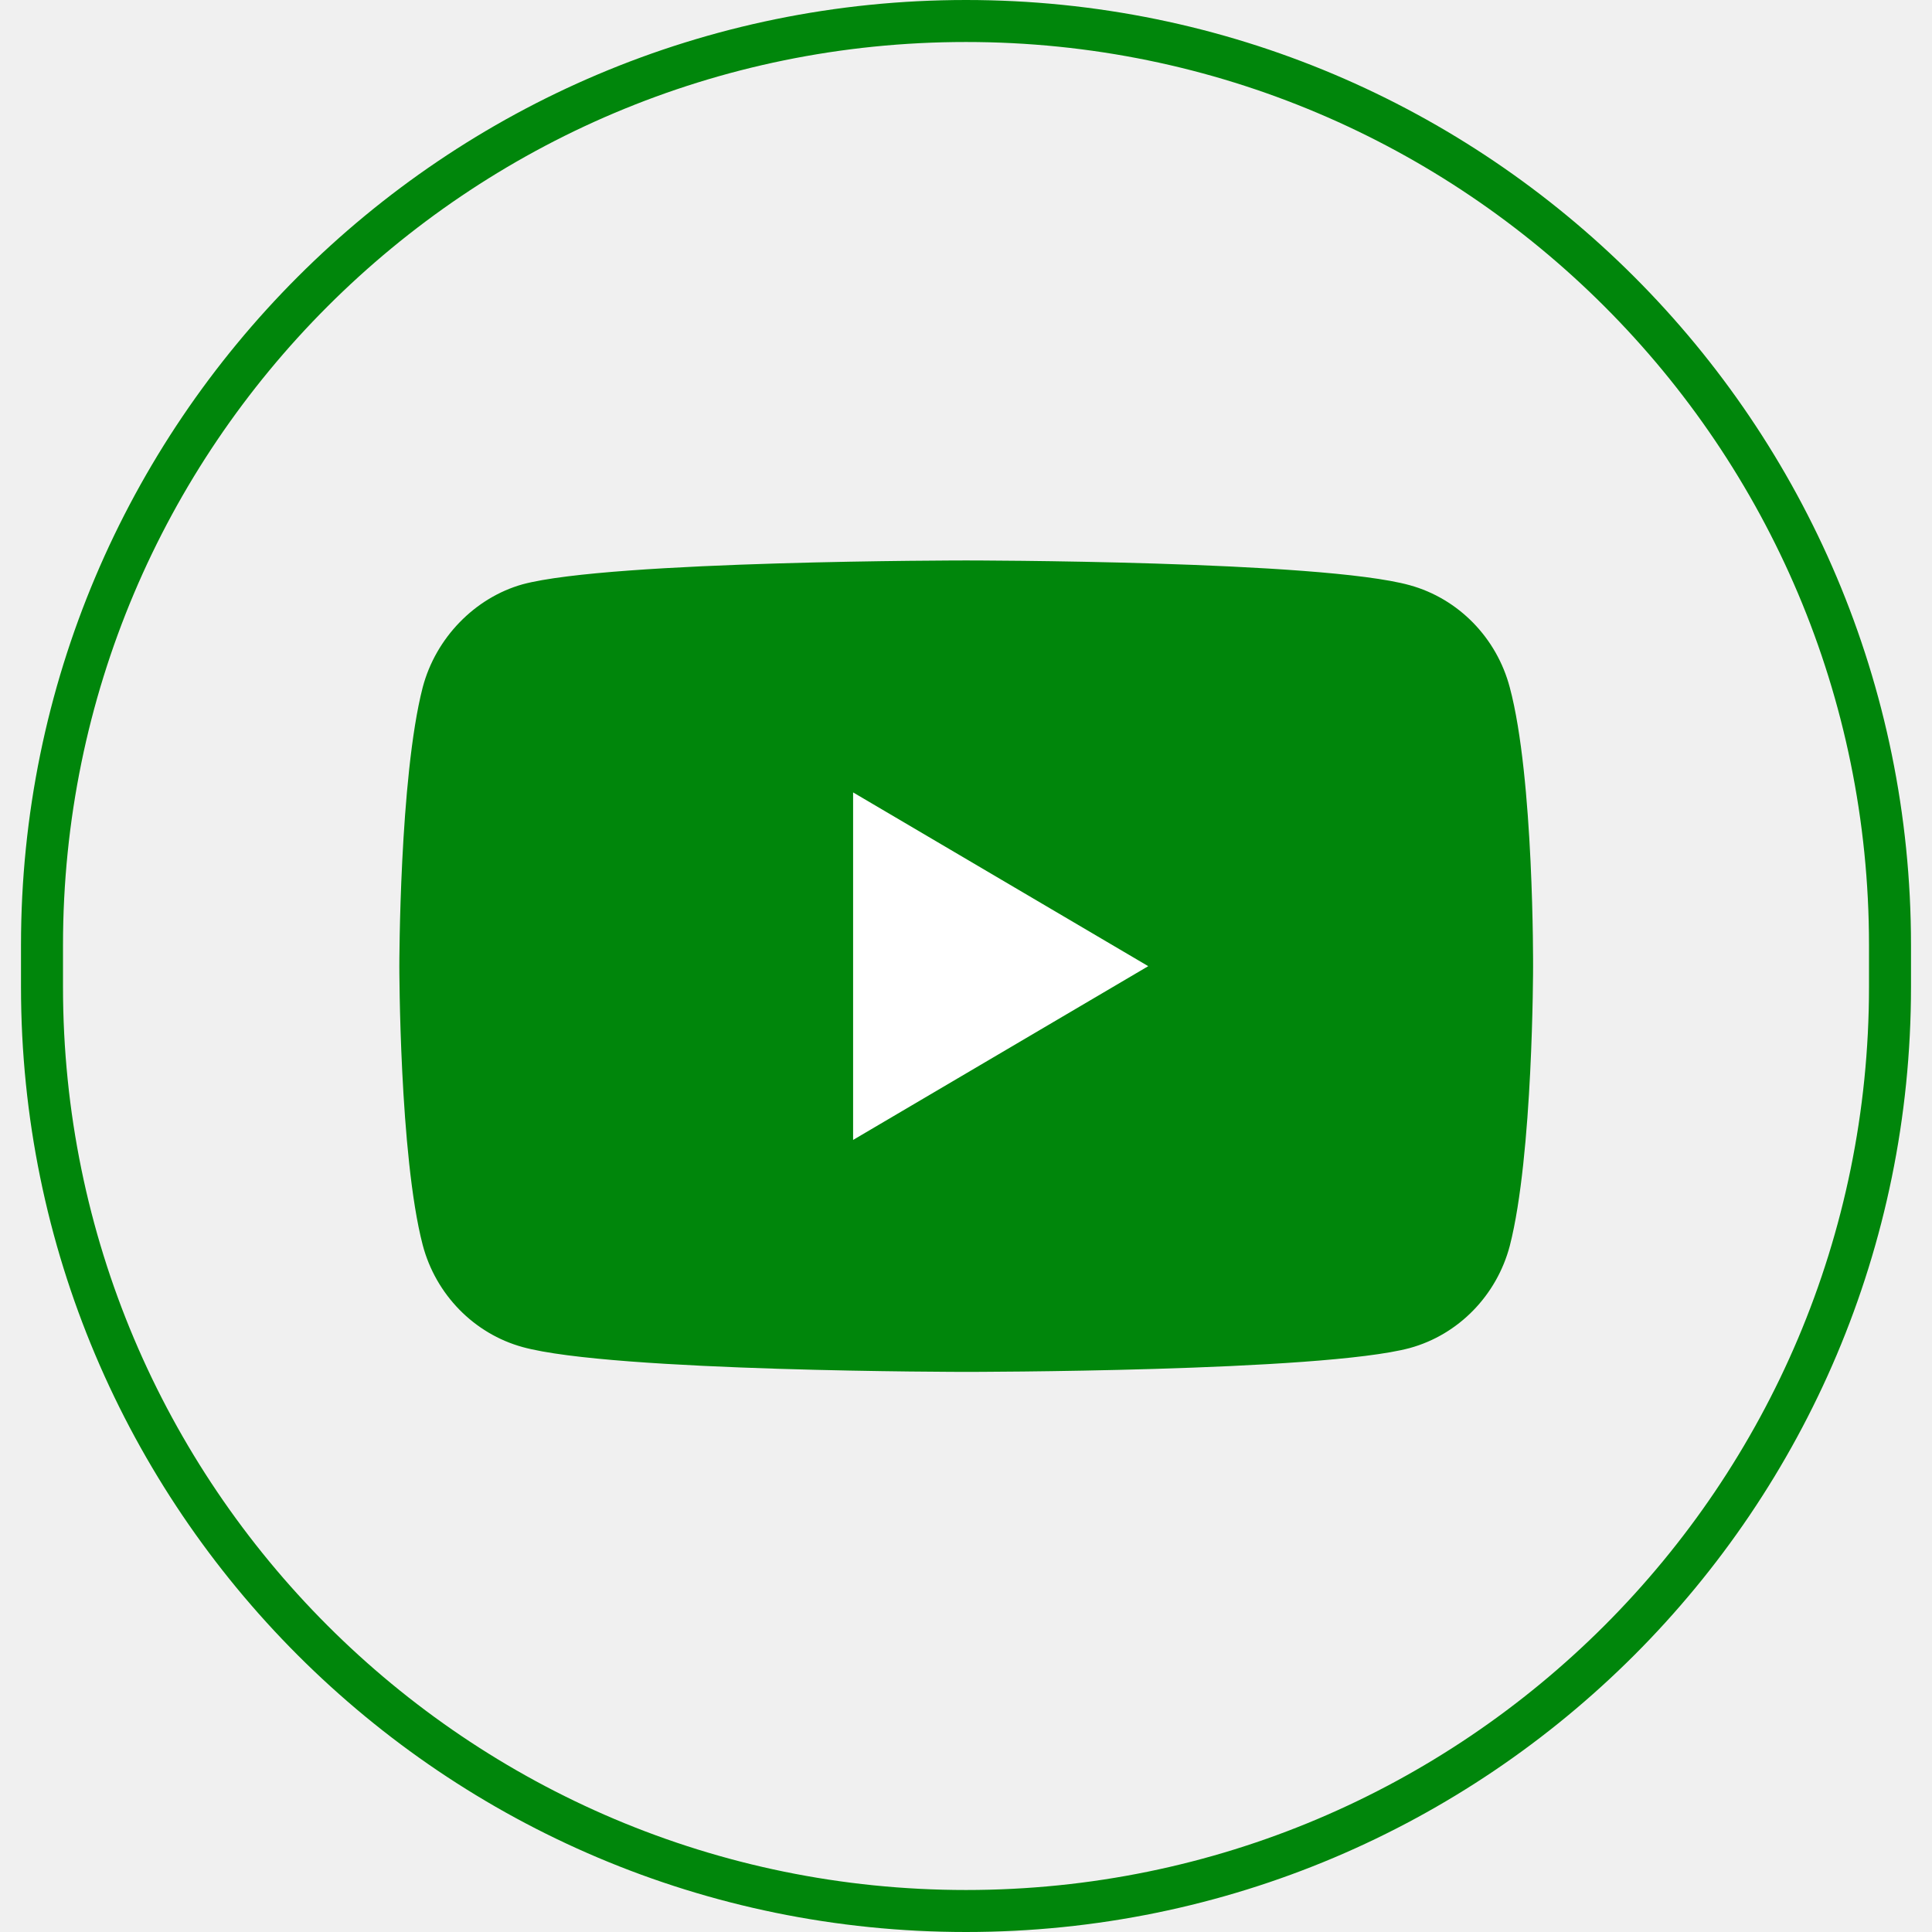
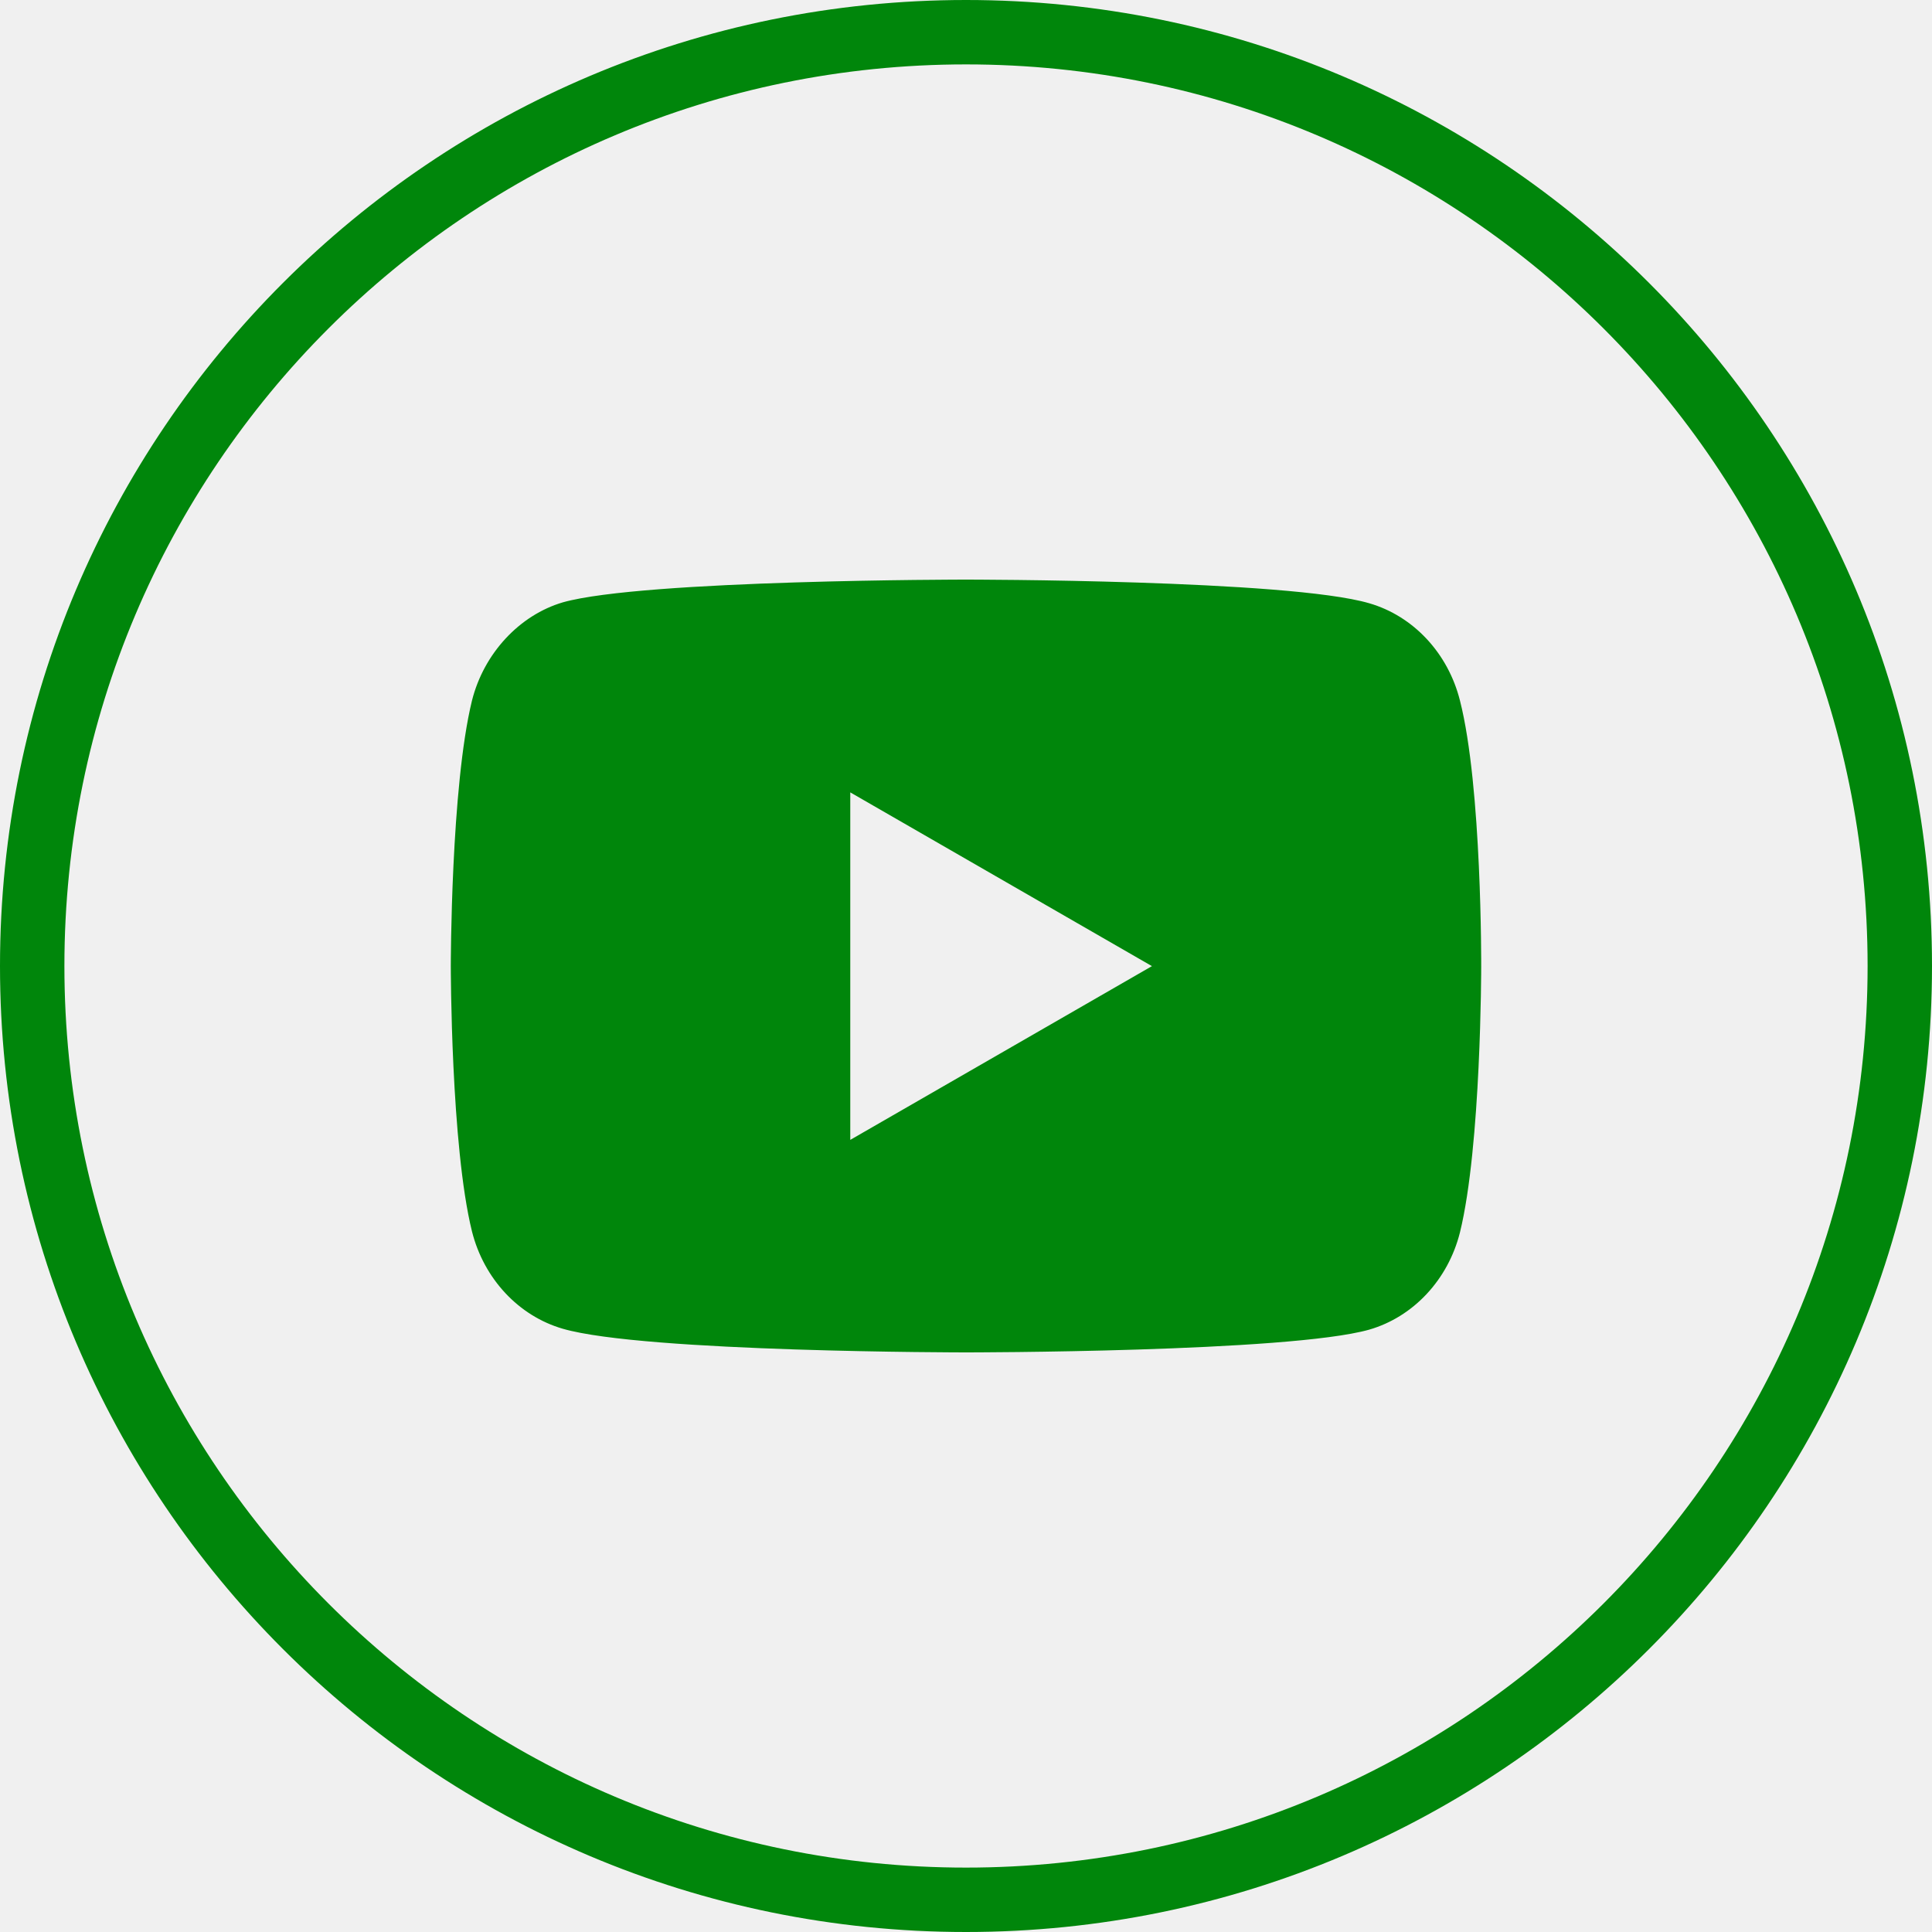
- <svg xmlns="http://www.w3.org/2000/svg" width="46" height="46" viewBox="0 0 46 46" fill="none">
-   <path d="M35.947 16.367C35.635 15.185 34.724 14.253 33.567 13.934C31.455 13.344 23.005 13.344 23.005 13.344C23.005 13.344 14.555 13.344 12.443 13.912C11.309 14.23 10.375 15.185 10.064 16.367C9.508 18.526 9.508 23.004 9.508 23.004C9.508 23.004 9.508 27.505 10.064 29.641C10.375 30.823 11.287 31.755 12.443 32.073C14.578 32.664 23.005 32.664 23.005 32.664C23.005 32.664 31.455 32.664 33.567 32.096C34.724 31.778 35.635 30.846 35.947 29.664C36.502 27.505 36.502 23.027 36.502 23.027C36.502 23.027 36.525 18.526 35.947 16.367Z" fill="#00860B" />
-   <path d="M20.312 27.141L27.339 23.004L20.312 18.867V27.141Z" fill="white" />
-   <rect x="1" y="0.5" width="44" height="45" rx="22" stroke="#00860B" />
+ <svg xmlns="http://www.w3.org/2000/svg" width="30" height="30" viewBox="0 0 30 30" fill="none">
+   <path fill-rule="evenodd" clip-rule="evenodd" d="M21.26 9.367C21.946 9.565 22.486 10.143 22.67 10.878C23.013 12.219 23 15.014 23 15.014C23 15.014 23 17.795 22.67 19.137C22.486 19.871 21.946 20.449 21.26 20.647C20.008 21 15 21 15 21C15 21 10.005 21 8.74 20.633C8.054 20.435 7.514 19.857 7.329 19.122C7 17.795 7 15 7 15C7 15 7 12.219 7.329 10.878C7.514 10.143 8.068 9.551 8.74 9.353C9.992 9 15 9 15 9C15 9 20.008 9 21.26 9.367ZM17.887 15.002L13.203 17.7V12.304L17.887 15.002Z" fill="#00860B" />
+   <rect x="0.5" y="0.5" width="29" height="29" rx="14.5" stroke="#00860B" />
</svg>
